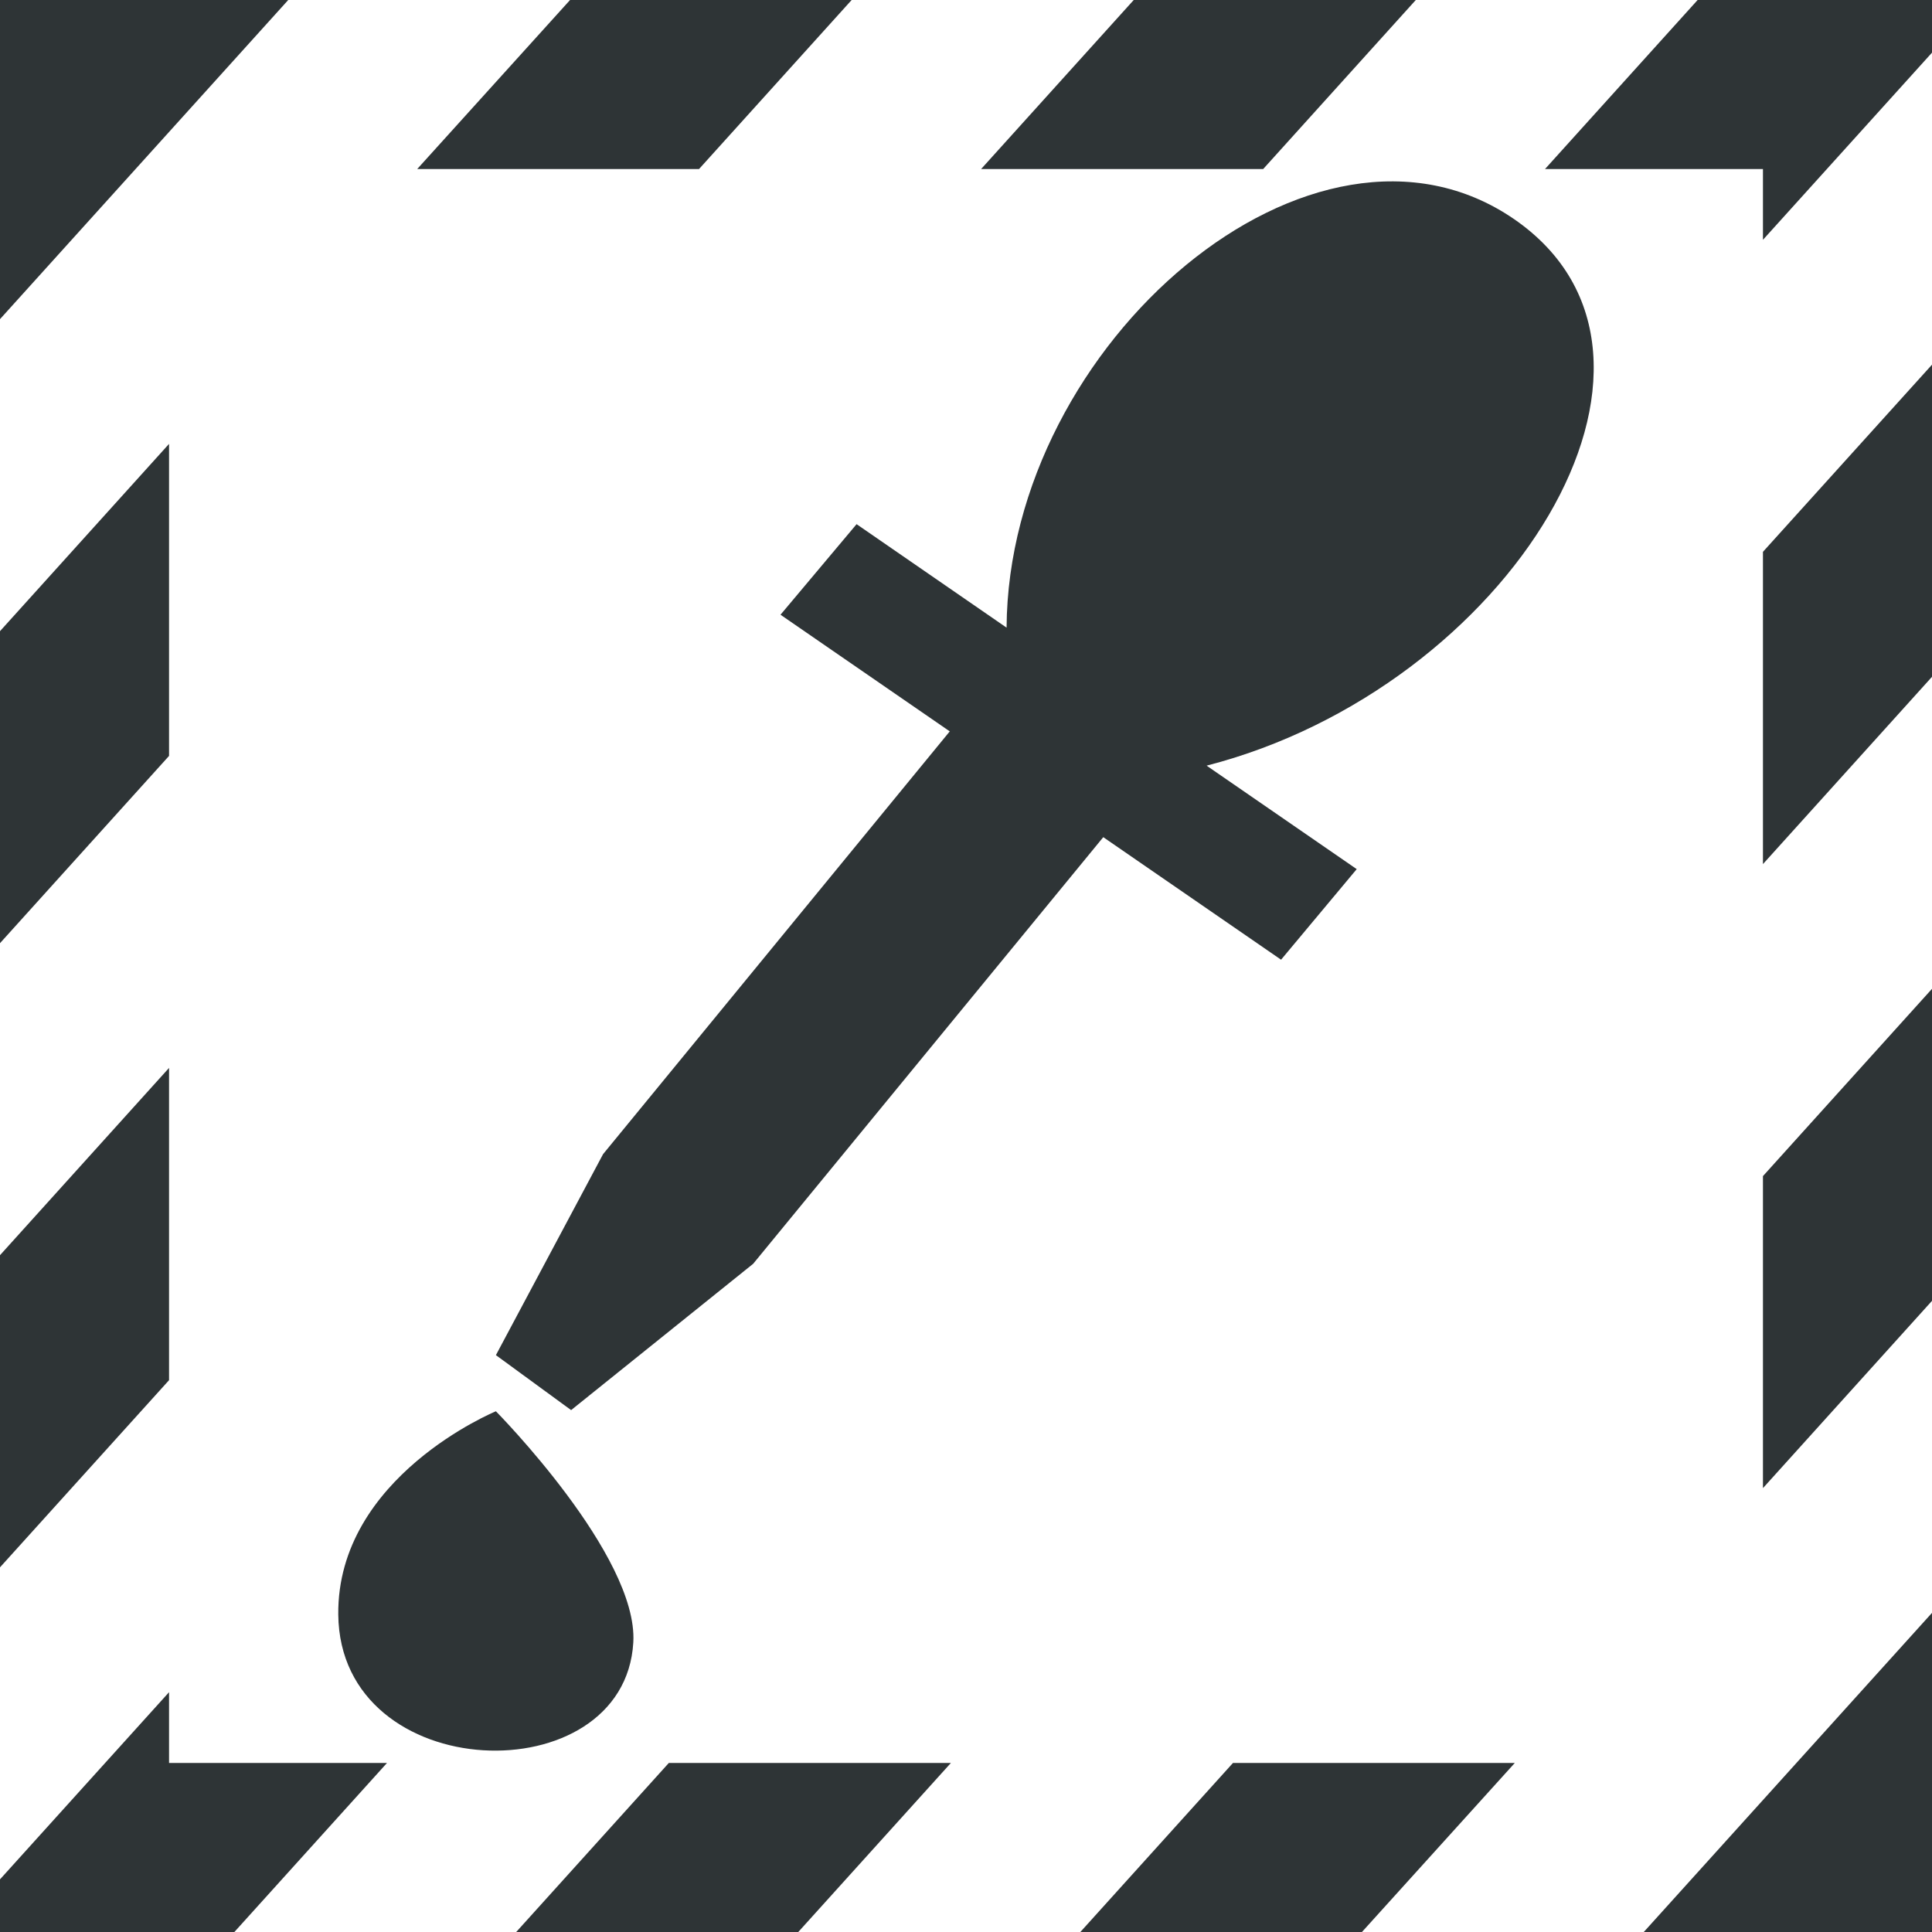
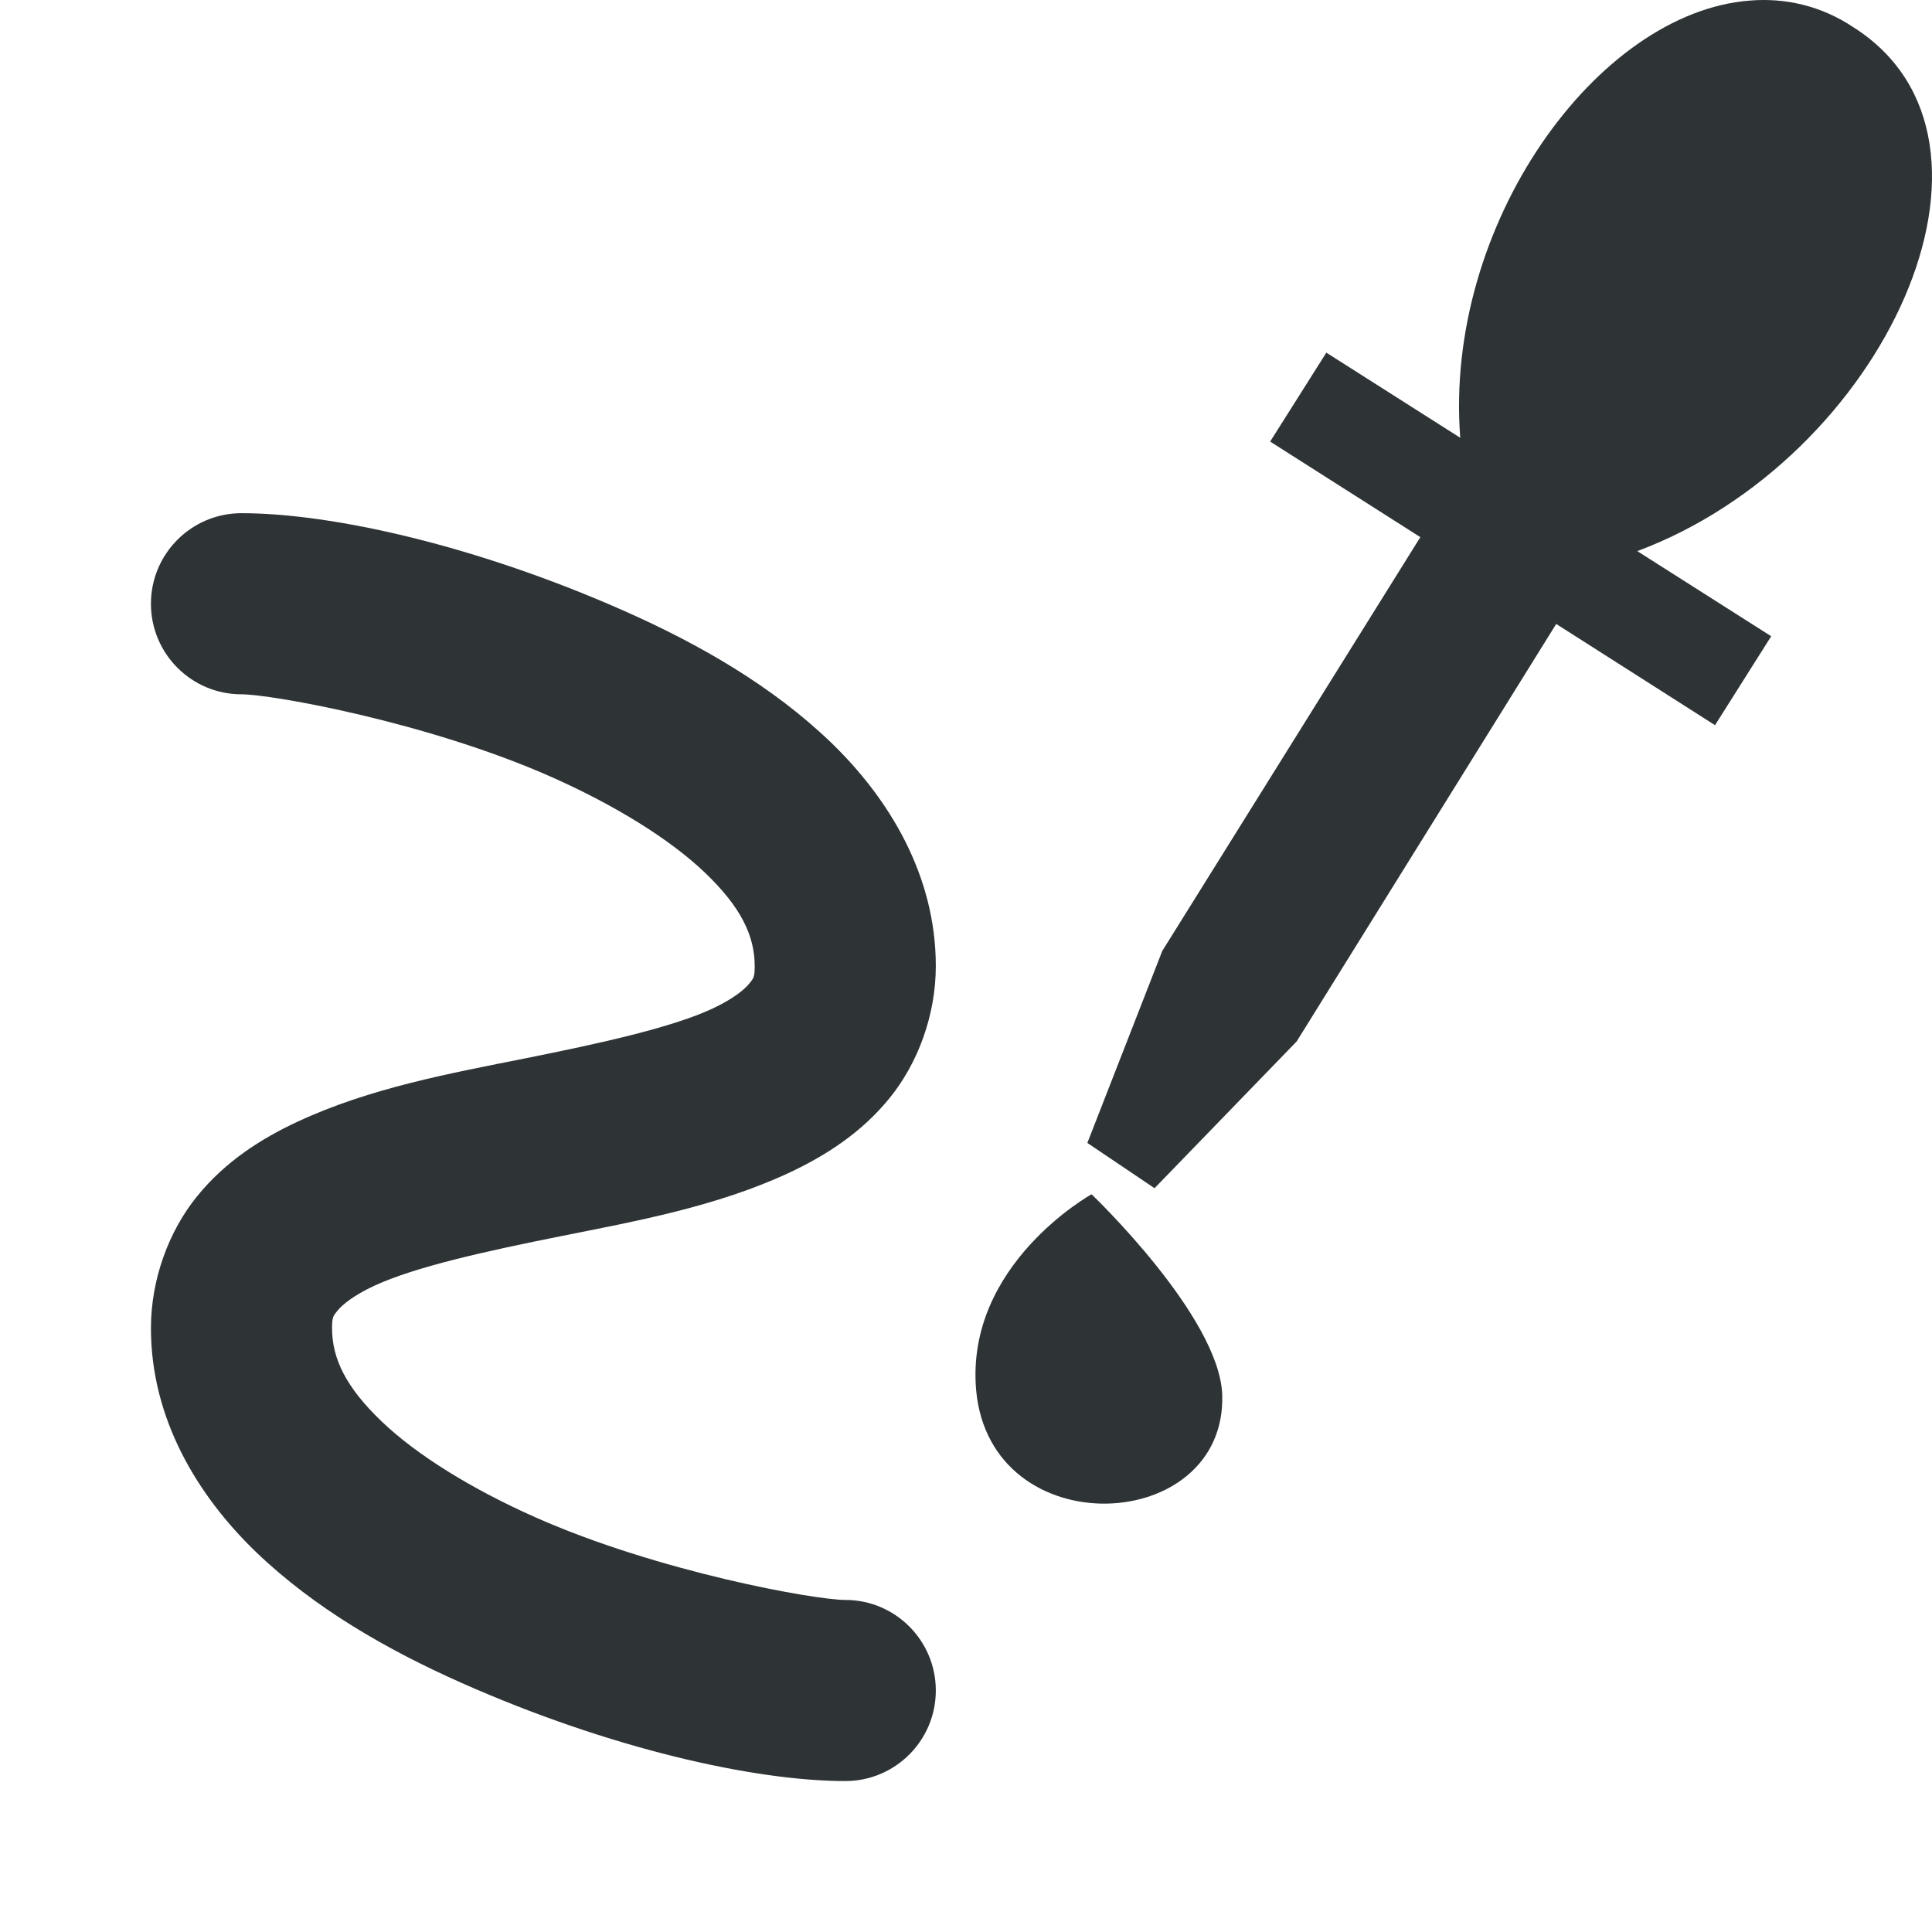
- <svg xmlns="http://www.w3.org/2000/svg" height="16px" viewBox="0 0 16 16" width="16px" version="1.1" id="svg169">
+ <svg xmlns="http://www.w3.org/2000/svg" height="16px" viewBox="0 0 16 16" width="16px" version="1.1" id="svg169" xml:space="preserve">
  <defs id="defs173" />
  <filter id="a" height="1" width="1" x="0" y="0">
    <feColorMatrix in="SourceGraphic" type="matrix" values="0 0 0 0 1 0 0 0 0 1 0 0 0 0 1 0 0 0 1 0" id="feColorMatrix2" />
  </filter>
  <mask id="b">
    <g filter="url(#a)" id="g7">
      <path d="m 0 0 h 16 v 16 h -16 z" fill-opacity="0.3" id="path5" />
    </g>
  </mask>
  <clipPath id="c">
    <path d="m 0 0 h 1024 v 800 h -1024 z" id="path10" />
  </clipPath>
  <mask id="d">
    <g filter="url(#a)" id="g15">
      <path d="m 0 0 h 16 v 16 h -16 z" fill-opacity="0.05" id="path13" />
    </g>
  </mask>
  <clipPath id="e">
    <path d="m 0 0 h 1024 v 800 h -1024 z" id="path18" />
  </clipPath>
  <mask id="f">
    <g filter="url(#a)" id="g23">
      <path d="m 0 0 h 16 v 16 h -16 z" fill-opacity="0.05" id="path21" />
    </g>
  </mask>
  <clipPath id="g">
    <path d="m 0 0 h 1024 v 800 h -1024 z" id="path26" />
  </clipPath>
  <mask id="h">
    <g filter="url(#a)" id="g31">
      <path d="m 0 0 h 16 v 16 h -16 z" fill-opacity="0.05" id="path29" />
    </g>
  </mask>
  <clipPath id="i">
    <path d="m 0 0 h 1024 v 800 h -1024 z" id="path34" />
  </clipPath>
  <mask id="j">
    <g filter="url(#a)" id="g39">
      <path d="m 0 0 h 16 v 16 h -16 z" fill-opacity="0.05" id="path37" />
    </g>
  </mask>
  <clipPath id="k">
    <path d="m 0 0 h 1024 v 800 h -1024 z" id="path42" />
  </clipPath>
  <mask id="l">
    <g filter="url(#a)" id="g47">
      <path d="m 0 0 h 16 v 16 h -16 z" fill-opacity="0.05" id="path45" />
    </g>
  </mask>
  <clipPath id="m">
    <path d="m 0 0 h 1024 v 800 h -1024 z" id="path50" />
  </clipPath>
  <mask id="n">
    <g filter="url(#a)" id="g55">
      <path d="m 0 0 h 16 v 16 h -16 z" fill-opacity="0.05" id="path53" />
    </g>
  </mask>
  <clipPath id="o">
    <path d="m 0 0 h 1024 v 800 h -1024 z" id="path58" />
  </clipPath>
  <mask id="p">
    <g filter="url(#a)" id="g63">
      <path d="m 0 0 h 16 v 16 h -16 z" fill-opacity="0.3" id="path61" />
    </g>
  </mask>
  <clipPath id="q">
    <path d="m 0 0 h 1024 v 800 h -1024 z" id="path66" />
  </clipPath>
  <mask id="r">
    <g filter="url(#a)" id="g71">
      <path d="m 0 0 h 16 v 16 h -16 z" fill-opacity="0.5" id="path69" />
    </g>
  </mask>
  <clipPath id="s">
    <path d="m 0 0 h 1024 v 800 h -1024 z" id="path74" />
  </clipPath>
  <mask id="t">
    <g filter="url(#a)" id="g79">
      <path d="m 0 0 h 16 v 16 h -16 z" fill-opacity="0.4" id="path77" />
    </g>
  </mask>
  <clipPath id="u">
    <path d="m 0 0 h 1024 v 800 h -1024 z" id="path82" />
  </clipPath>
  <mask id="v">
    <g filter="url(#a)" id="g87">
      <path d="m 0 0 h 16 v 16 h -16 z" fill-opacity="0.4" id="path85" />
    </g>
  </mask>
  <clipPath id="w">
    <path d="m 0 0 h 1024 v 800 h -1024 z" id="path90" />
  </clipPath>
  <mask id="x">
    <g filter="url(#a)" id="g95">
      <path d="m 0 0 h 16 v 16 h -16 z" fill-opacity="0.5" id="path93" />
    </g>
  </mask>
  <clipPath id="y">
    <path d="m 0 0 h 1024 v 800 h -1024 z" id="path98" />
  </clipPath>
  <mask id="z">
    <g filter="url(#a)" id="g103">
      <path d="m 0 0 h 16 v 16 h -16 z" fill-opacity="0.5" id="path101" />
    </g>
  </mask>
  <clipPath id="A">
    <path d="m 0 0 h 1024 v 800 h -1024 z" id="path106" />
  </clipPath>
-   <path id="path5577" style="fill:#2e3436;fill-opacity:1;stroke-width:2.576" d="M 0 0 L 0 0.059 L 0 2.643 L 2.387 0 L 0.053 0 L 0 0 z M 4.721 0 L 3.455 1.4 L 5.789 1.4 L 7.053 0 L 4.721 0 z M 9.389 0 L 8.125 1.4 L 10.461 1.4 L 11.725 0 L 9.389 0 z M 14.059 0 L 12.795 1.4 L 14.6 1.4 L 14.6 1.986 L 16 0.436 L 16 0 L 14.059 0 z M 16 3.02 L 14.6 4.57 L 14.6 7.156 L 16 5.605 L 16 3.02 z M 1.4 3.676 L 0 5.227 L 0 7.811 L 1.4 6.26 L 1.4 3.676 z M 16 8.189 L 14.6 9.74 L 14.6 12.324 L 16 10.773 L 16 8.189 z M 1.4 8.844 L 0 10.395 L 0 12.98 L 1.4 11.43 L 1.4 8.844 z M 16 13.357 L 13.613 16 L 15.947 16 L 16 16 L 16 15.941 L 16 13.357 z M 1.4 14.014 L 0 15.564 L 0 16 L 1.941 16 L 3.205 14.6 L 1.4 14.6 L 1.4 14.014 z M 5.539 14.6 L 4.275 16 L 6.611 16 L 7.875 14.6 L 5.539 14.6 z M 10.211 14.6 L 8.947 16 L 11.279 16 L 12.545 14.6 L 10.211 14.6 z " />
  <g clip-path="url(#c)" mask="url(#b)" transform="matrix(1 0 0 1 -156 -620)" id="g111">
    <path d="m 562.461 212.059 h 10.449 c -1.184 0.492 -1.297 2.461 0 3 h -10.449 z m 0 0" fill="#2e3436" id="path109" />
  </g>
  <g clip-path="url(#e)" mask="url(#d)" transform="matrix(1 0 0 1 -156 -620)" id="g115">
    <path d="m 16 632 h 1 v 1 h -1 z m 0 0" fill="#2e3436" fill-rule="evenodd" id="path113" />
  </g>
  <g clip-path="url(#g)" mask="url(#f)" transform="matrix(1 0 0 1 -156 -620)" id="g119">
    <path d="m 17 631 h 1 v 1 h -1 z m 0 0" fill="#2e3436" fill-rule="evenodd" id="path117" />
  </g>
  <g clip-path="url(#i)" mask="url(#h)" transform="matrix(1 0 0 1 -156 -620)" id="g123">
    <path d="m 18 634 h 1 v 1 h -1 z m 0 0" fill="#2e3436" fill-rule="evenodd" id="path121" />
  </g>
  <g clip-path="url(#k)" mask="url(#j)" transform="matrix(1 0 0 1 -156 -620)" id="g127">
    <path d="m 16 634 h 1 v 1 h -1 z m 0 0" fill="#2e3436" fill-rule="evenodd" id="path125" />
  </g>
  <g clip-path="url(#m)" mask="url(#l)" transform="matrix(1 0 0 1 -156 -620)" id="g131">
    <path d="m 17 635 h 1 v 1 h -1 z m 0 0" fill="#2e3436" fill-rule="evenodd" id="path129" />
  </g>
  <g clip-path="url(#o)" mask="url(#n)" transform="matrix(1 0 0 1 -156 -620)" id="g135">
    <path d="m 19 635 h 1 v 1 h -1 z m 0 0" fill="#2e3436" fill-rule="evenodd" id="path133" />
  </g>
-   <g fill="#2e3436" fill-rule="evenodd" id="g143" transform="matrix(0.8911085,0,0,0.8100035,0.5424151,1.502612)">
-     <path d="M 10.613,5.406 6.391,11.066 4.699,12.562 4,12 4.996,9.945 9.215,4.285 Z m 0,0" id="path137" />
-     <path d="m 4,12.574 c 0,0 -1.477,0.668 -1.465,2.078 0.016,1.762 2.66,1.844 2.742,0.285 C 5.324,14.047 4,12.574 4,12.574 Z m 0,0" id="path139" />
-     <path d="M 6.645,4.43 11.297,7.957 12,7.031 10.605,5.973 C 13.41,5.18 15.324,1.801 13.465,0.387 11.605,-1.023 8.762,1.652 8.746,4.562 L 7.352,3.504 Z m 0,0" id="path141" />
-   </g>
  <g clip-path="url(#q)" mask="url(#p)" transform="matrix(1 0 0 1 -156 -620)" id="g147">
    <path d="m 136 660 v 7 h 7 v -7 z m 0 0" fill="#2e3436" id="path145" />
  </g>
  <g clip-path="url(#s)" mask="url(#r)" transform="matrix(1 0 0 1 -156 -620)" id="g151">
    <path d="m 199 642 h 3 v 12 h -3 z m 0 0" fill="#2e3436" id="path149" />
  </g>
  <g clip-path="url(#u)" mask="url(#t)" transform="matrix(1 0 0 1 -156 -620)" id="g155">
    <path d="m 209.5 144.16 c 0.277 0 0.5 0.223 0.5 0.5 v 1 c 0 0.277 -0.223 0.5 -0.5 0.5 s -0.5 -0.223 -0.5 -0.5 v -1 c 0 -0.277 0.223 -0.5 0.5 -0.5 z m 0 0" fill="#2e3436" id="path153" />
  </g>
  <g clip-path="url(#w)" mask="url(#v)" transform="matrix(1 0 0 1 -156 -620)" id="g159">
    <path d="m 206.5 144.16 c 0.277 0 0.5 0.223 0.5 0.5 v 1 c 0 0.277 -0.223 0.5 -0.5 0.5 s -0.5 -0.223 -0.5 -0.5 v -1 c 0 -0.277 0.223 -0.5 0.5 -0.5 z m 0 0" fill="#2e3436" id="path157" />
  </g>
  <g clip-path="url(#y)" mask="url(#x)" transform="matrix(1 0 0 1 -156 -620)" id="g163">
    <path d="m 229.5 143.16 c -0.547 0 -1 0.457 -1 1 c 0 0.547 0.453 1 1 1 s 1 -0.453 1 -1 c 0 -0.543 -0.453 -1 -1 -1 z m 0 0" fill="#2e3436" id="path161" />
  </g>
  <g clip-path="url(#A)" mask="url(#z)" transform="matrix(1 0 0 1 -156 -620)" id="g167">
    <path d="m 226.453 143.16 c -0.52 0 -0.953 0.434 -0.953 0.953 v 0.094 c 0 0.52 0.434 0.953 0.953 0.953 h 0.094 c 0.52 0 0.953 -0.434 0.953 -0.953 v -0.094 c 0 -0.52 -0.434 -0.953 -0.953 -0.953 z m 0 0" fill="#2e3436" id="path165" />
  </g>
+   <g style="fill:#2e3436;fill-opacity:1;stroke-width:1.336" id="g418" transform="matrix(0.7458992,-0.06112952,0.06112952,0.7458992,5.287822,0.7590423)">
+     <path d="M 12.34,0 C 10.64,-0.01 8.76,2.2 8.75,4.56 L 7.35,3.5 6.65,4.43 8.22,5.62 5,9.95 4,12 4.7,12.56 6.4,11.07 9.64,6.7 11.3,7.96 12,7.03 10.6,5.97 C 13.4,5.18 15.32,1.8 13.46,0.39 13.12,0.12 12.73,0 12.34,0 Z M 4,12.57 c 0,0 -1.46,0.66 -1.45,2.06 0.02,1.73 2.63,1.82 2.71,0.27 C 5.3,14.03 4,12.57 4,12.57 Z" id="path409" style="fill:#2e3436;fill-opacity:1;stroke-width:1.336" />
+   </g>
+   <path style="color:#000000;fill:#2e3436;stroke-linecap:round;stroke-linejoin:bevel;-inkscape-stroke:none" d="M 2,4.25 A 0.75,0.75 0 0 0 1.25,5 0.75,0.75 0 0 0 2,5.75 c 0.25,0 1.549,0.232 2.57,0.686 C 5.081,6.663 5.544,6.945 5.84,7.229 6.136,7.512 6.25,7.75 6.25,8 c 0,0.094 -0.009,0.102 -0.047,0.148 C 6.165,8.195 6.071,8.273 5.902,8.352 5.566,8.509 4.979,8.639 4.354,8.764 3.729,8.889 3.066,9.009 2.465,9.289 2.164,9.429 1.868,9.617 1.633,9.906 1.398,10.195 1.25,10.594 1.25,11 c 0,0.75 0.386,1.387 0.871,1.854 0.486,0.466 1.085,0.809 1.699,1.082 C 5.049,14.482 6.25,14.75 7,14.75 A 0.75,0.75 0 0 0 7.75,14 0.75,0.75 0 0 0 7,13.25 C 6.75,13.25 5.451,13.018 4.43,12.564 3.919,12.337 3.456,12.055 3.16,11.771 2.864,11.488 2.75,11.25 2.75,11 c 0,-0.094 0.009,-0.102 0.047,-0.148 0.038,-0.047 0.133,-0.125 0.301,-0.203 0.336,-0.157 0.924,-0.287 1.549,-0.412 0.625,-0.125 1.288,-0.245 1.889,-0.525 C 6.836,9.571 7.132,9.383 7.367,9.094 7.602,8.805 7.75,8.406 7.75,8 7.75,7.25 7.364,6.613 6.879,6.146 6.393,5.68 5.794,5.337 5.18,5.064 3.951,4.518 2.75,4.25 2,4.25 Z" id="path495" />
</svg>
